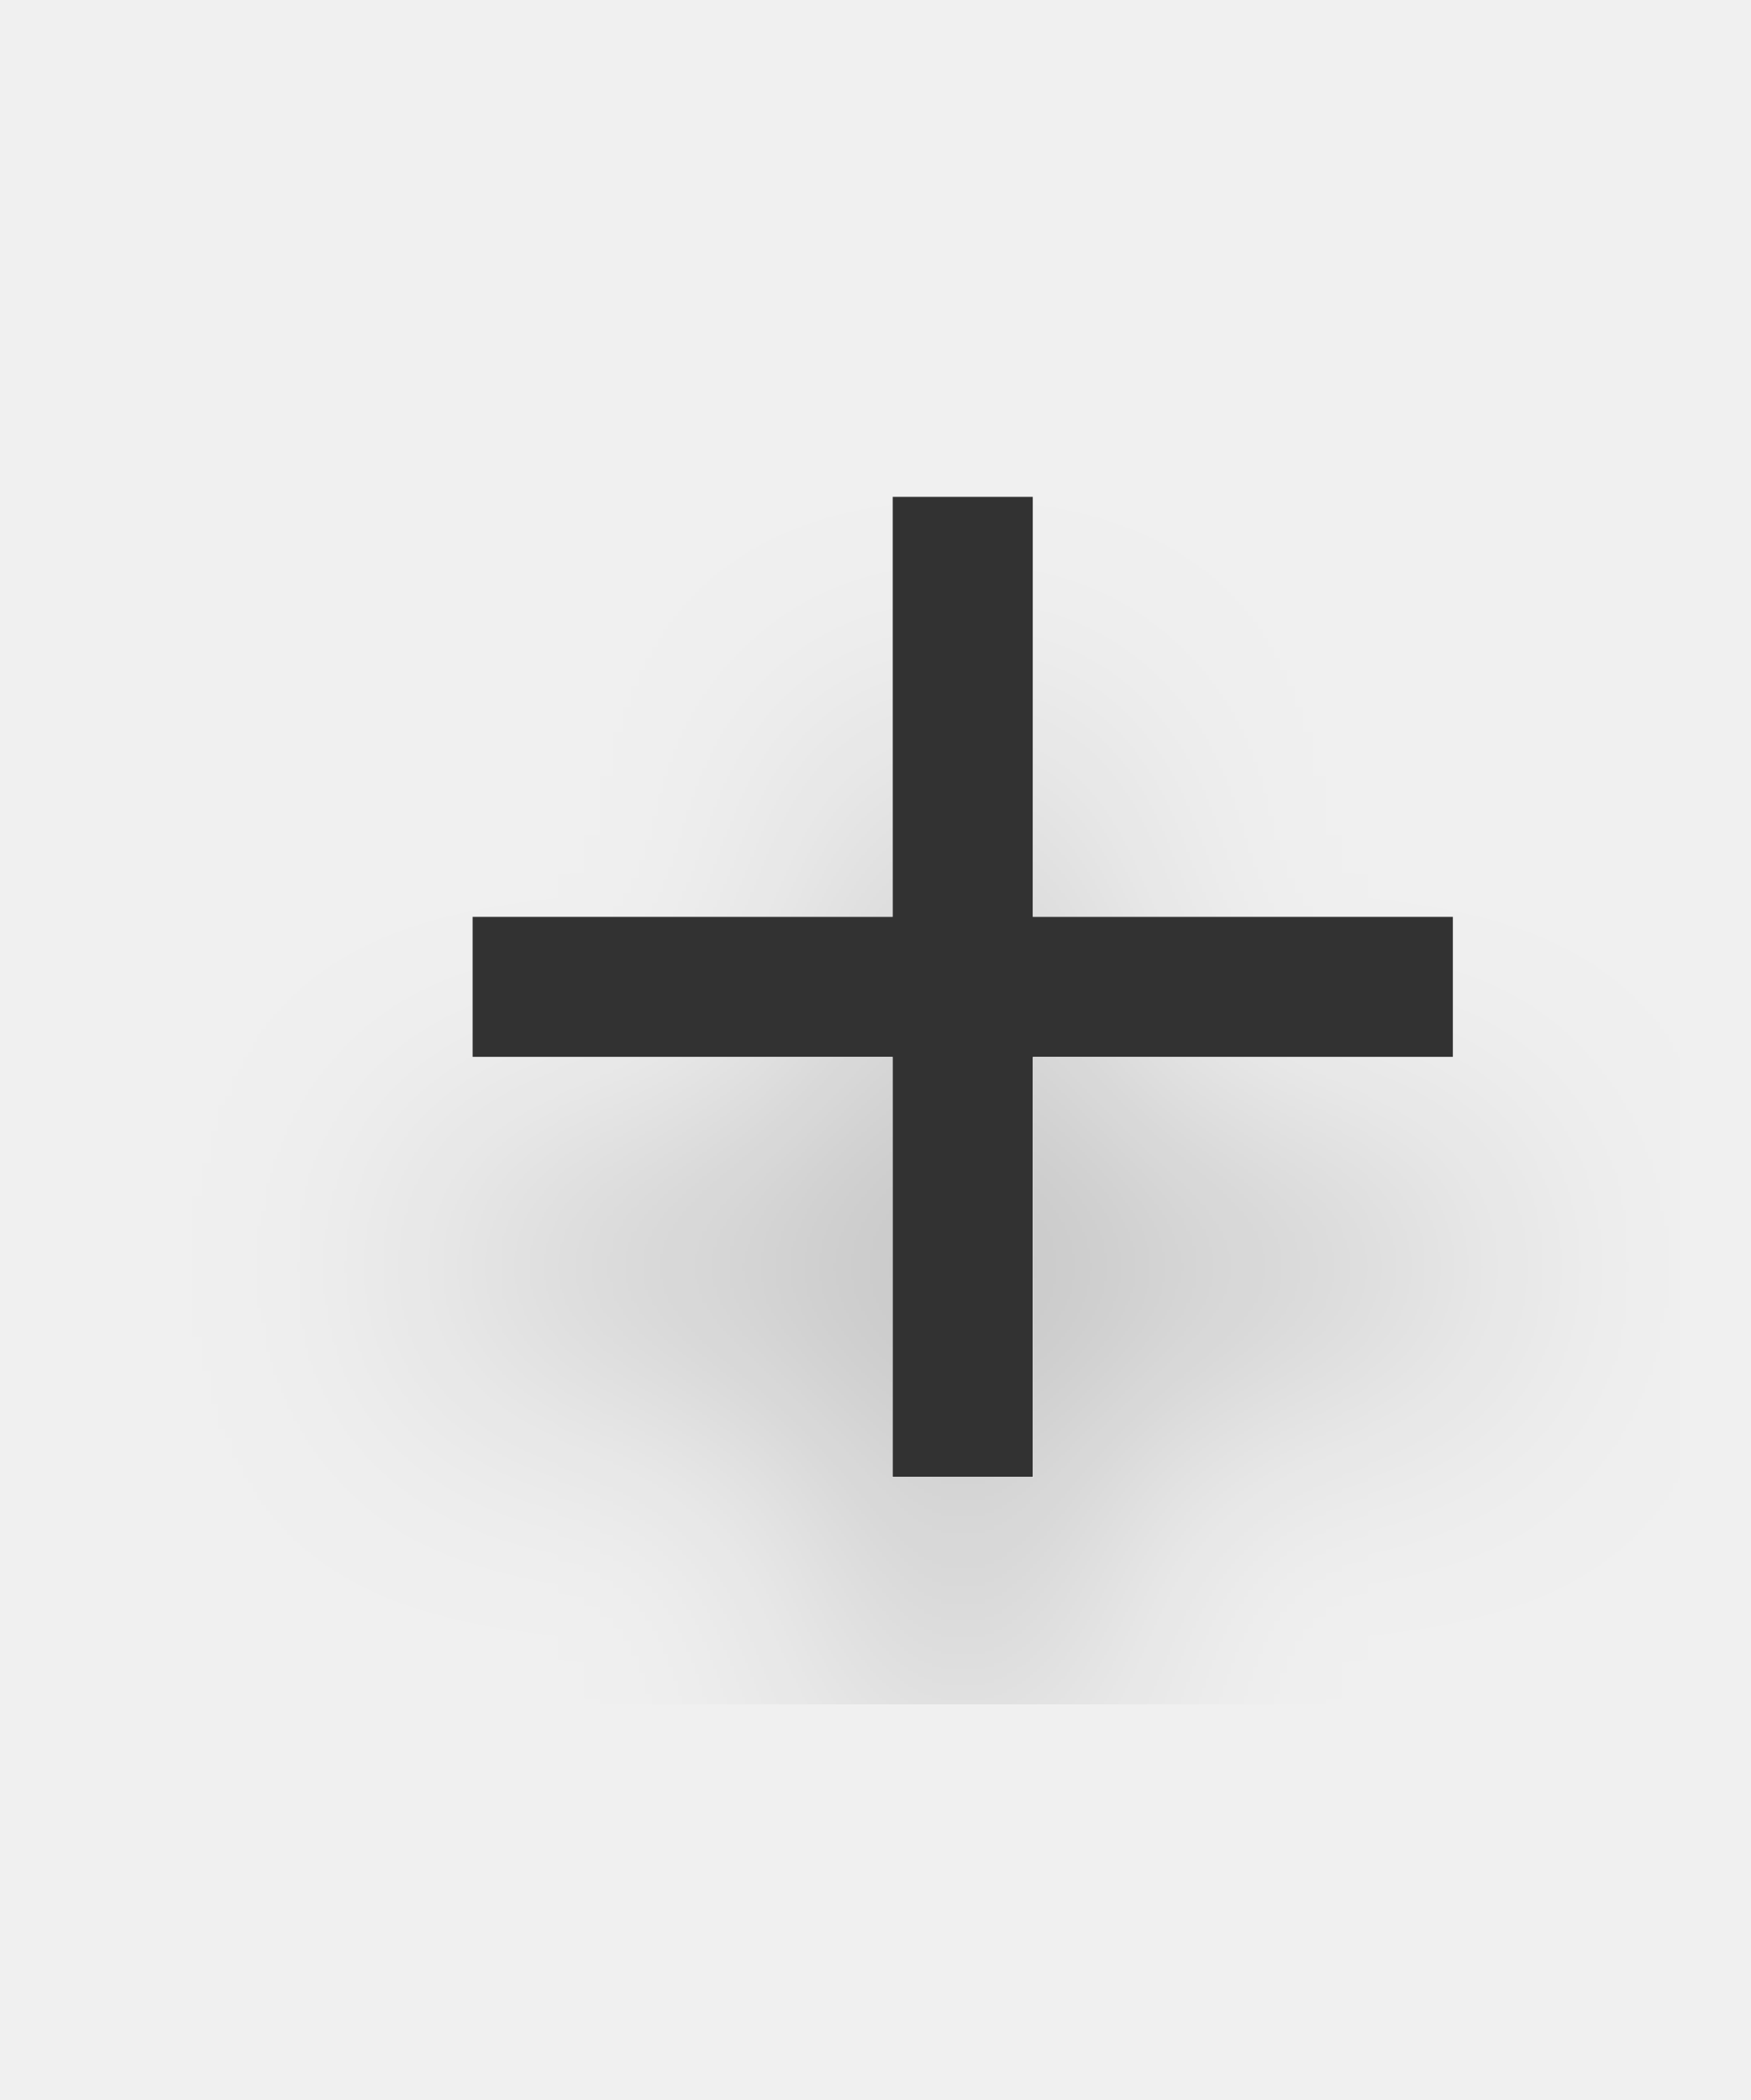
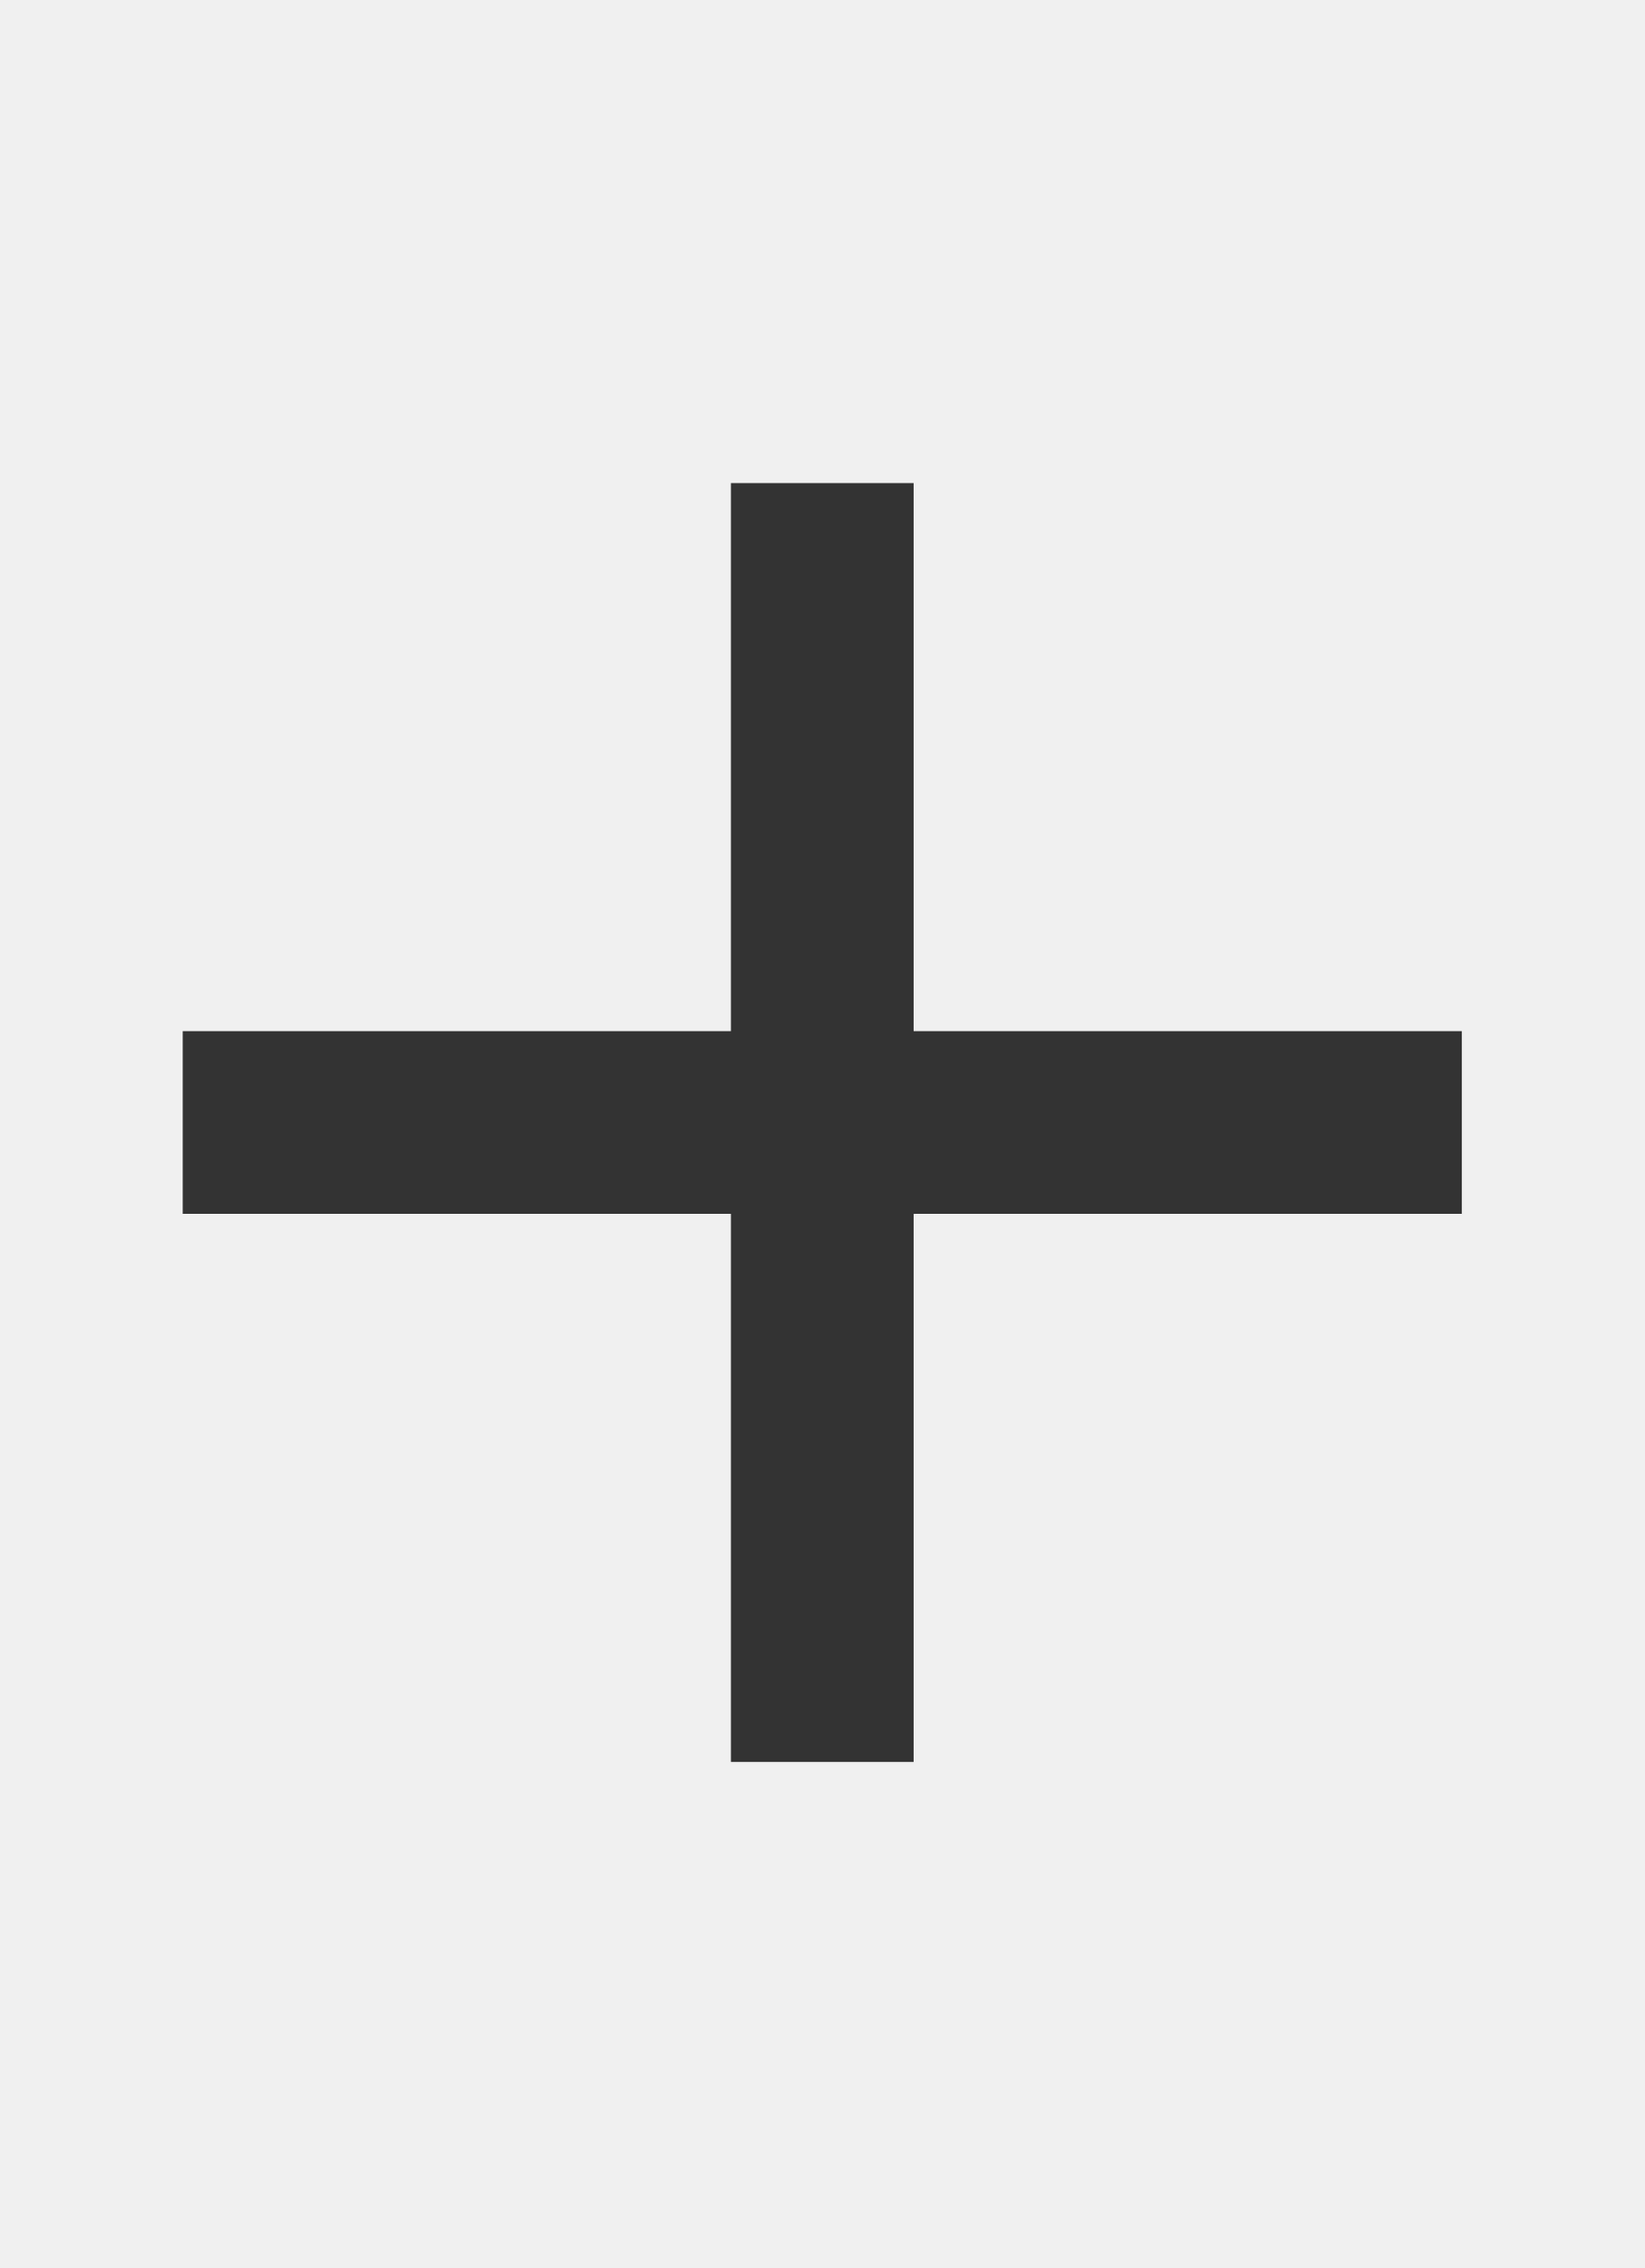
- <svg xmlns="http://www.w3.org/2000/svg" width="25" height="30" viewBox="0 0 25 30" fill="none">
-   <g clip-path="url(#clip0_334_348)" filter="url(#filter0_d_334_348)">
-     <path d="M20.75 15.098H14.75V21.098H12.75V15.098H6.75V13.098H12.75V7.098H14.75V13.098H20.75V15.098Z" fill="#323232" />
-   </g>
-   <defs>
-     <filter id="filter0_d_334_348" x="-4" y="0.348" width="32" height="32" filterUnits="userSpaceOnUse" color-interpolation-filters="sRGB">
-       <feFlood flood-opacity="0" result="BackgroundImageFix" />
-       <feColorMatrix in="SourceAlpha" type="matrix" values="0 0 0 0 0 0 0 0 0 0 0 0 0 0 0 0 0 0 127 0" result="hardAlpha" />
-       <feOffset dy="4" />
-       <feGaussianBlur stdDeviation="2" />
-       <feComposite in2="hardAlpha" operator="out" />
-       <feColorMatrix type="matrix" values="0 0 0 0 0 0 0 0 0 0 0 0 0 0 0 0 0 0 0.25 0" />
-       <feBlend mode="normal" in2="BackgroundImageFix" result="effect1_dropShadow_334_348" />
-       <feBlend mode="normal" in="SourceGraphic" in2="effect1_dropShadow_334_348" result="shape" />
-     </filter>
-     <clipPath id="clip0_334_348">
-       <rect width="24" height="24" fill="white" transform="translate(0 0.347656)" />
-     </clipPath>
-   </defs>
+ <svg xmlns="http://www.w3.org/2000/svg" width="29" height="40" viewBox="0 0 29 40" fill="none">
+   <path d="M25.778 21.408H16.111V31.075H12.889V21.408H3.222V18.186H12.889V8.52H16.111V18.186H25.778V21.408Z" fill="#333333" />
</svg>
